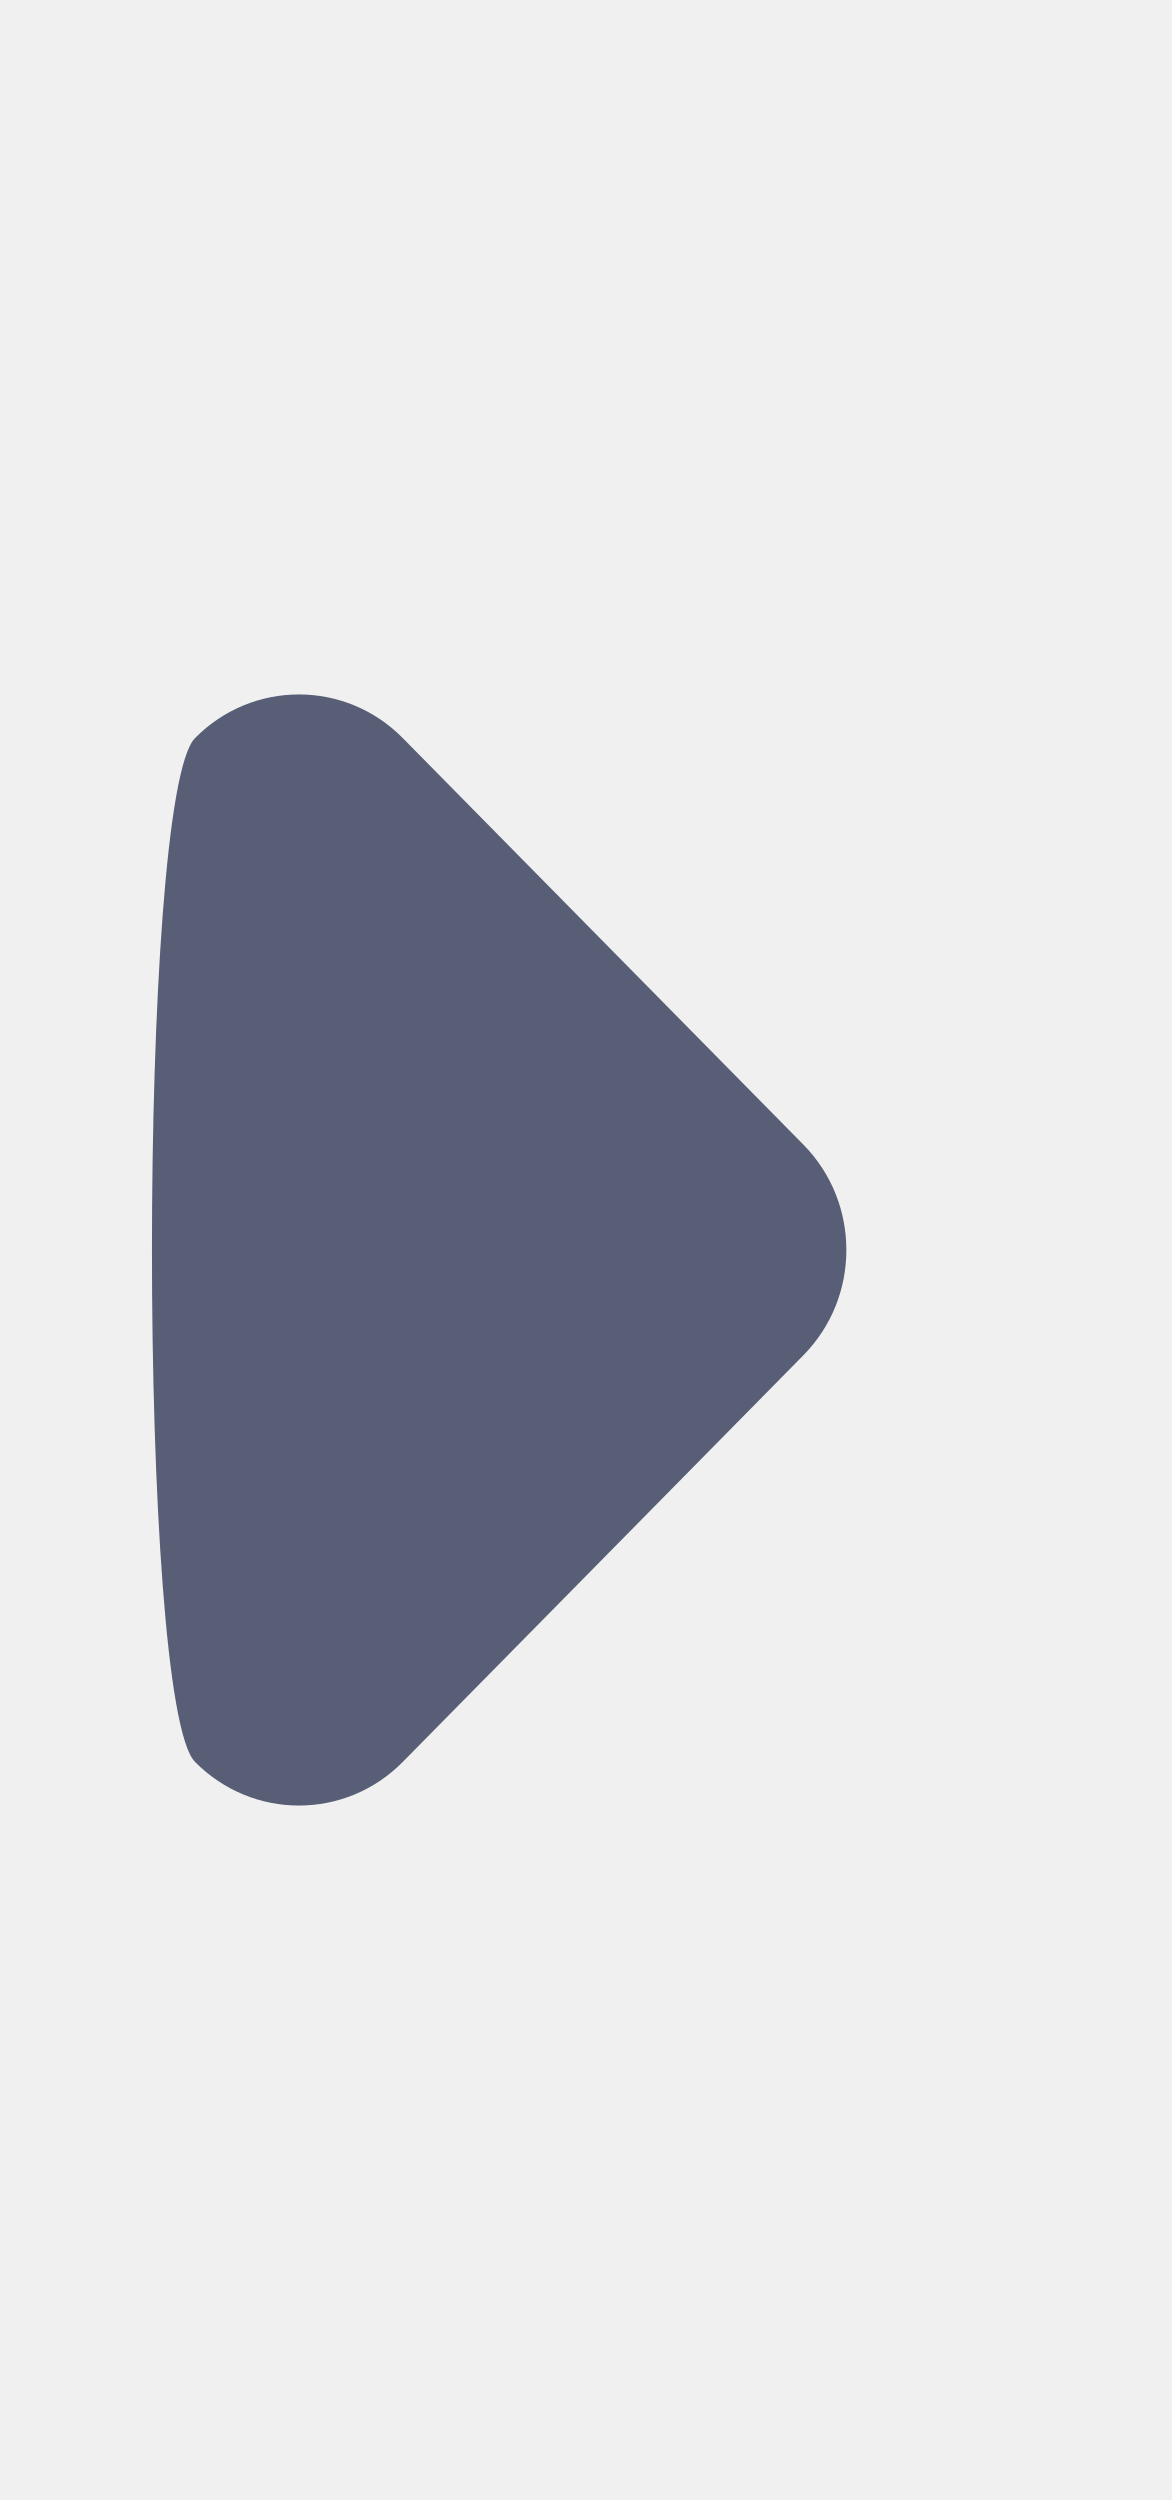
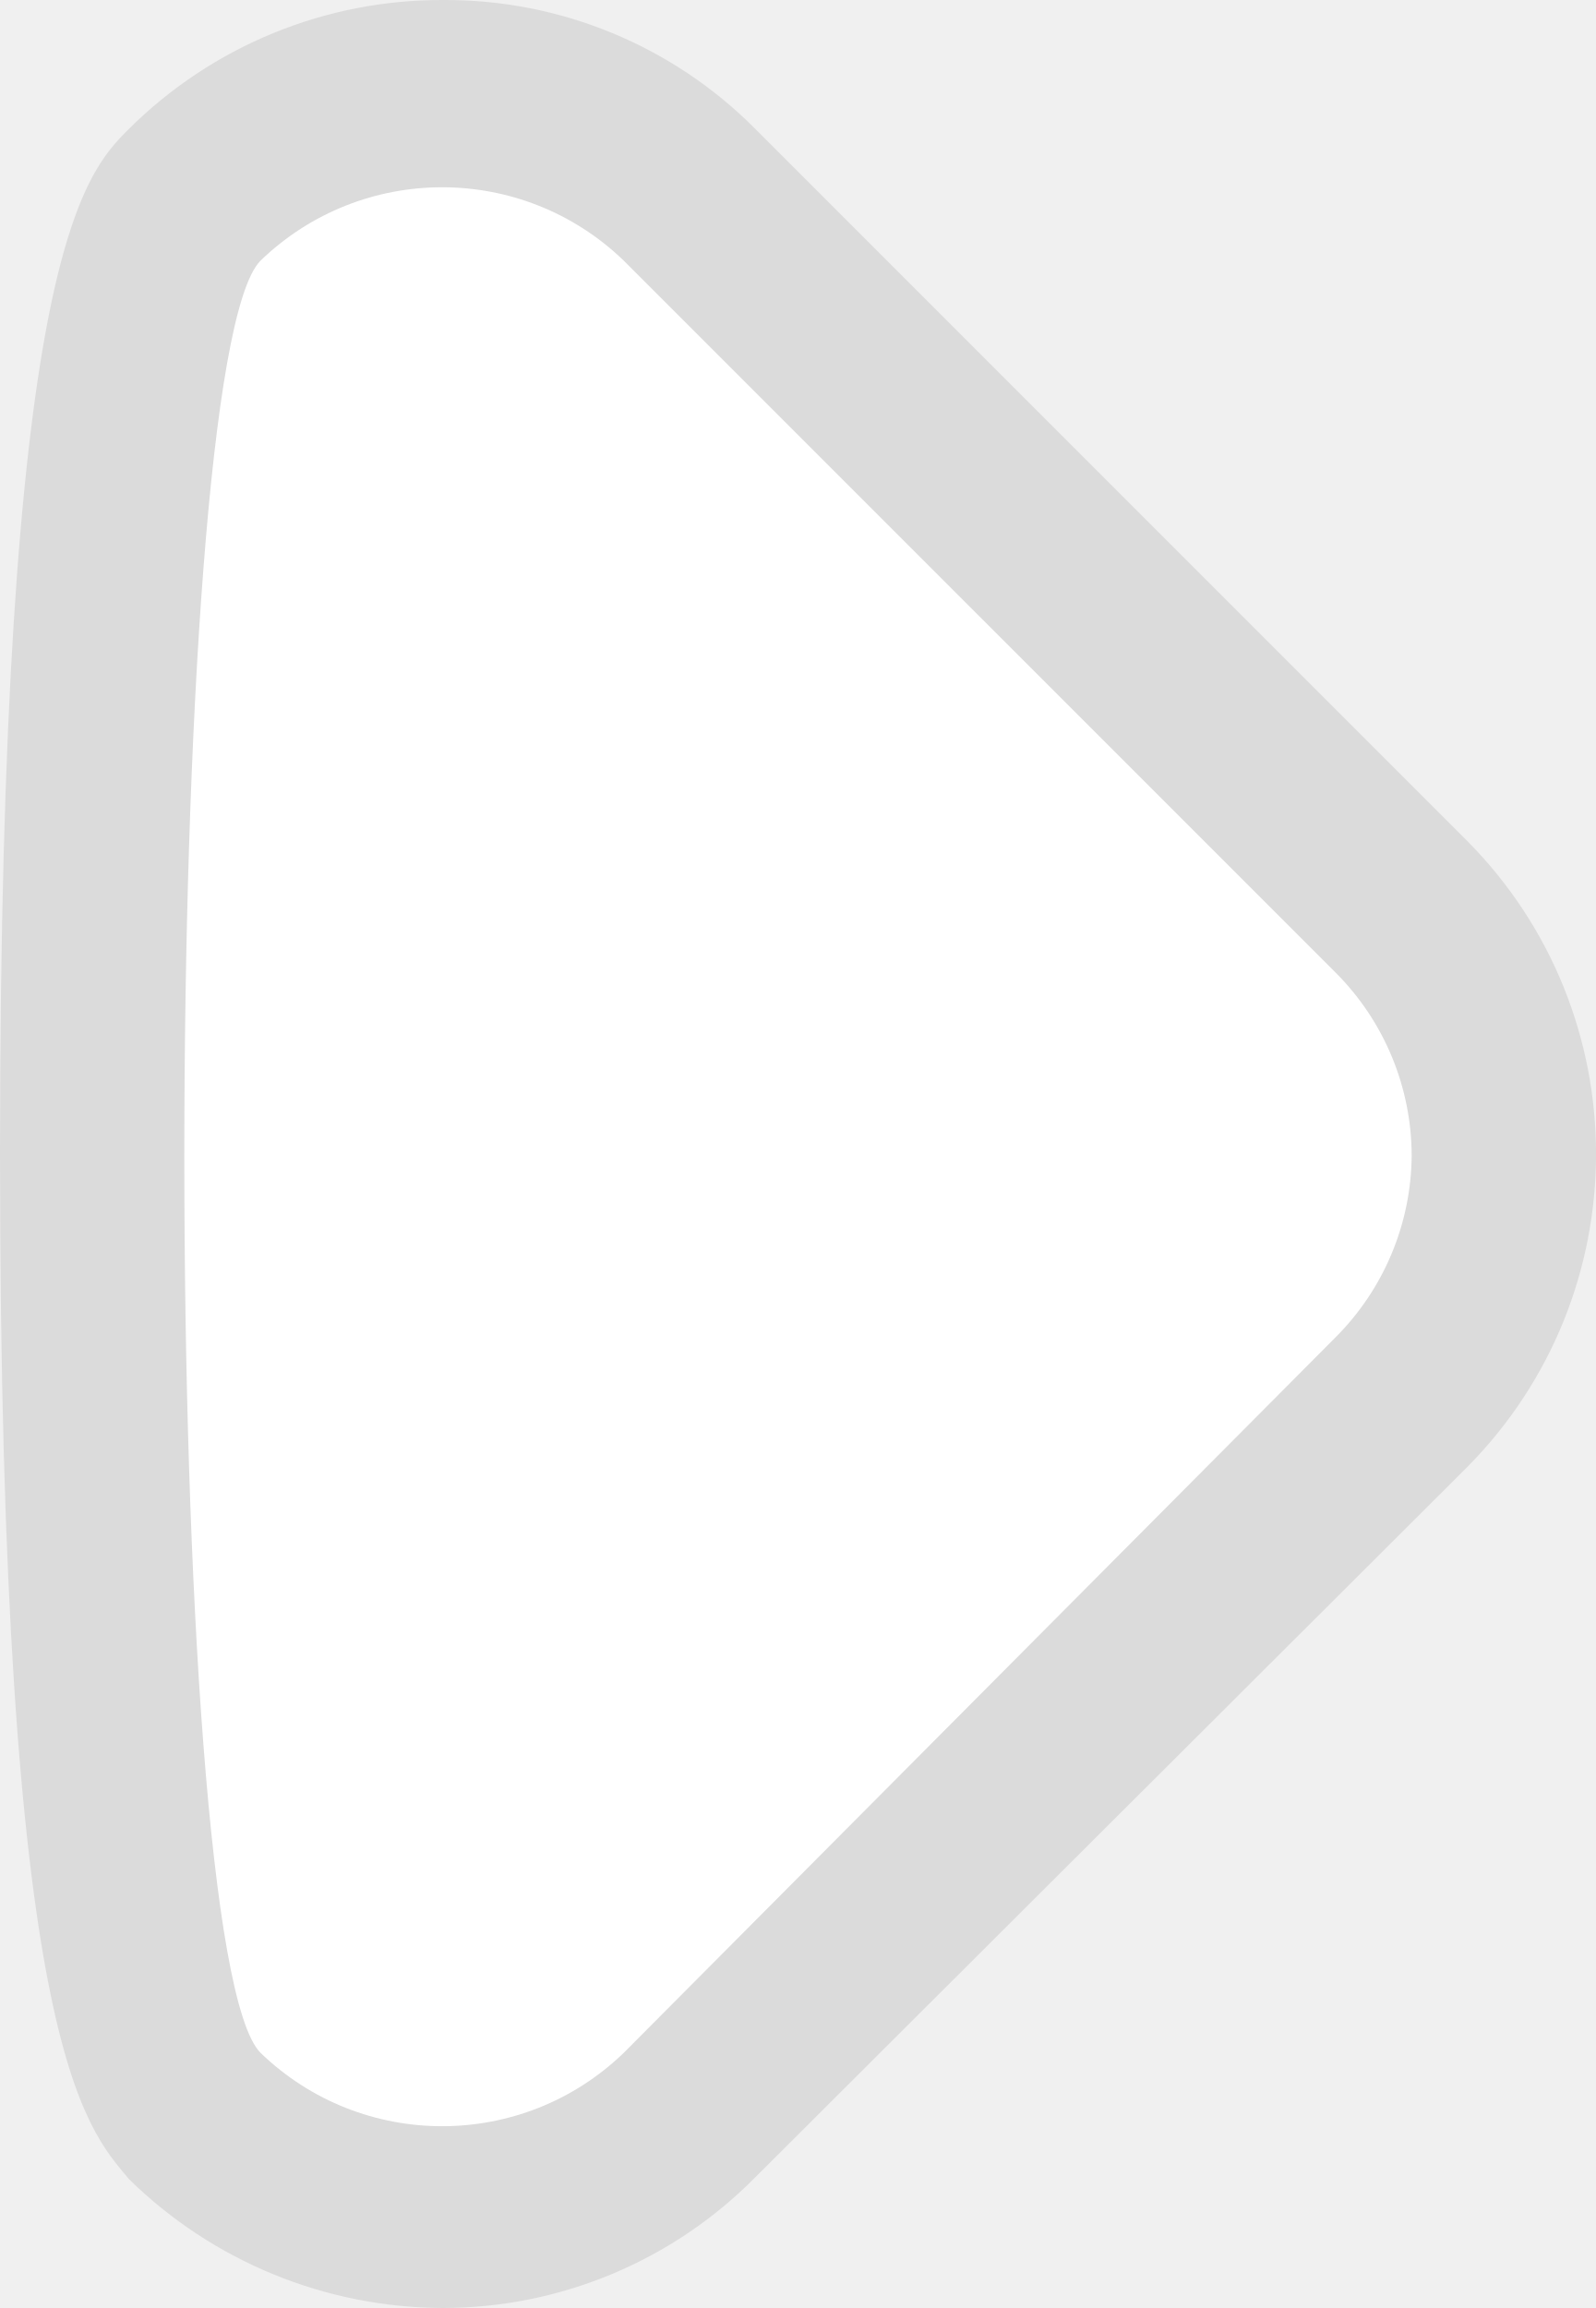
- <svg xmlns="http://www.w3.org/2000/svg" width="15px" height="32px" viewBox="-4.5 -6 10 24" version="1.1">
-   <defs />
-   <g id="polygon-expand" stroke="none" stroke-width="1" fill="none" fill-rule="evenodd">
-     <path d="M3,6c0,0.366 -0.137,0.731 -0.414,1.012l-3.844,3.902c-0.551,0.559 -1.443,0.559 -1.995,0c-0.551,-0.558 -0.551,-9.27 0,-9.828c0.551,-0.559 1.444,-0.559 1.995,0l3.844,3.901c0.276,0.28 0.414,0.645 0.414,1.013" id="expand" fill="#575E75" />
+ <svg xmlns="http://www.w3.org/2000/svg" width="30" height="43.379" viewBox="0 0 30 43.379">
+   <g stroke-miterlimit="10">
+     <path d="M8.328 0a8.2 8.2 0 0 1 5.87 2.423l13.379 13.379a8.36 8.36 0 0 1 0 11.775L14.198 40.922a8.26 8.26 0 0 1-5.87 2.457 8.46 8.46 0 0 1-5.905-2.423C1.604 39.966 0 38.498 0 21.672S1.57 3.276 2.423 2.423A8.33 8.33 0 0 1 8.328 0" fill="#231f20" opacity=".1" />
+     <path d="M26.536 21.724a4.88 4.88 0 0 1-1.433 3.413L11.724 38.584a4.915 4.915 0 0 1-6.826 0c-1.911-1.911-1.911-31.775 0-33.686a4.915 4.915 0 0 1 6.826 0l13.379 13.379a4.88 4.88 0 0 1 1.433 3.447" fill="#fff" />
  </g>
</svg>
